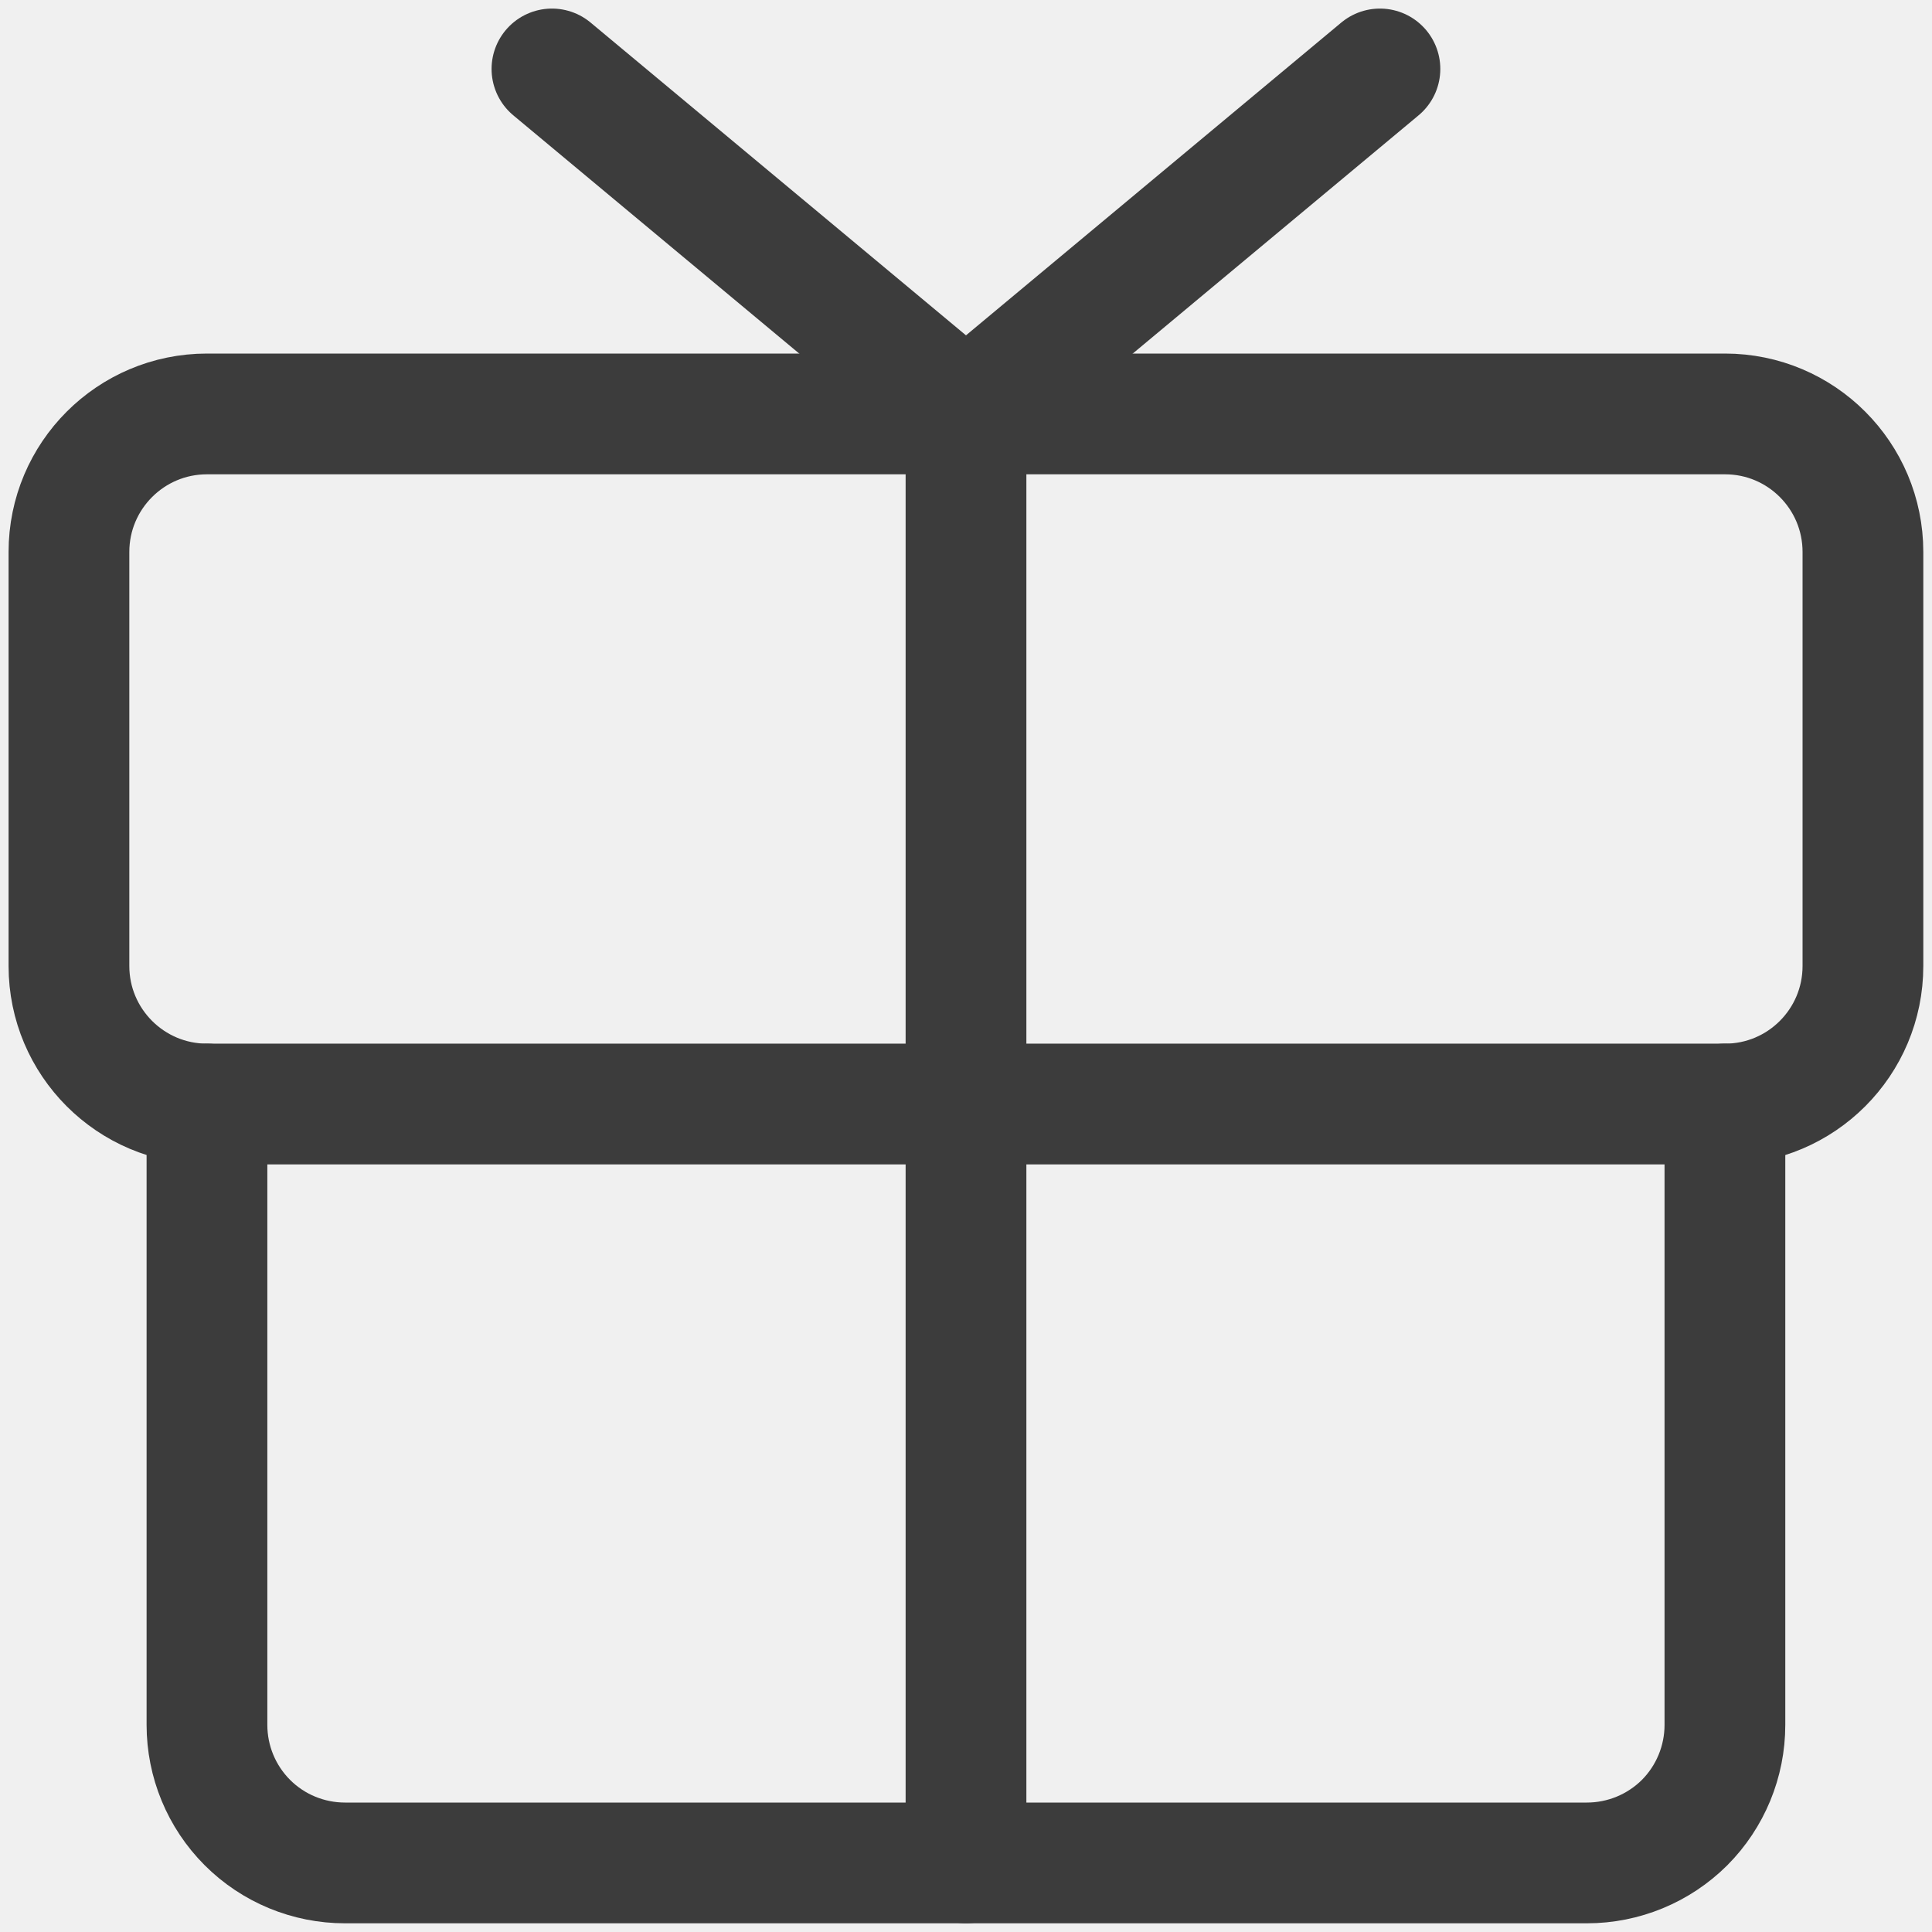
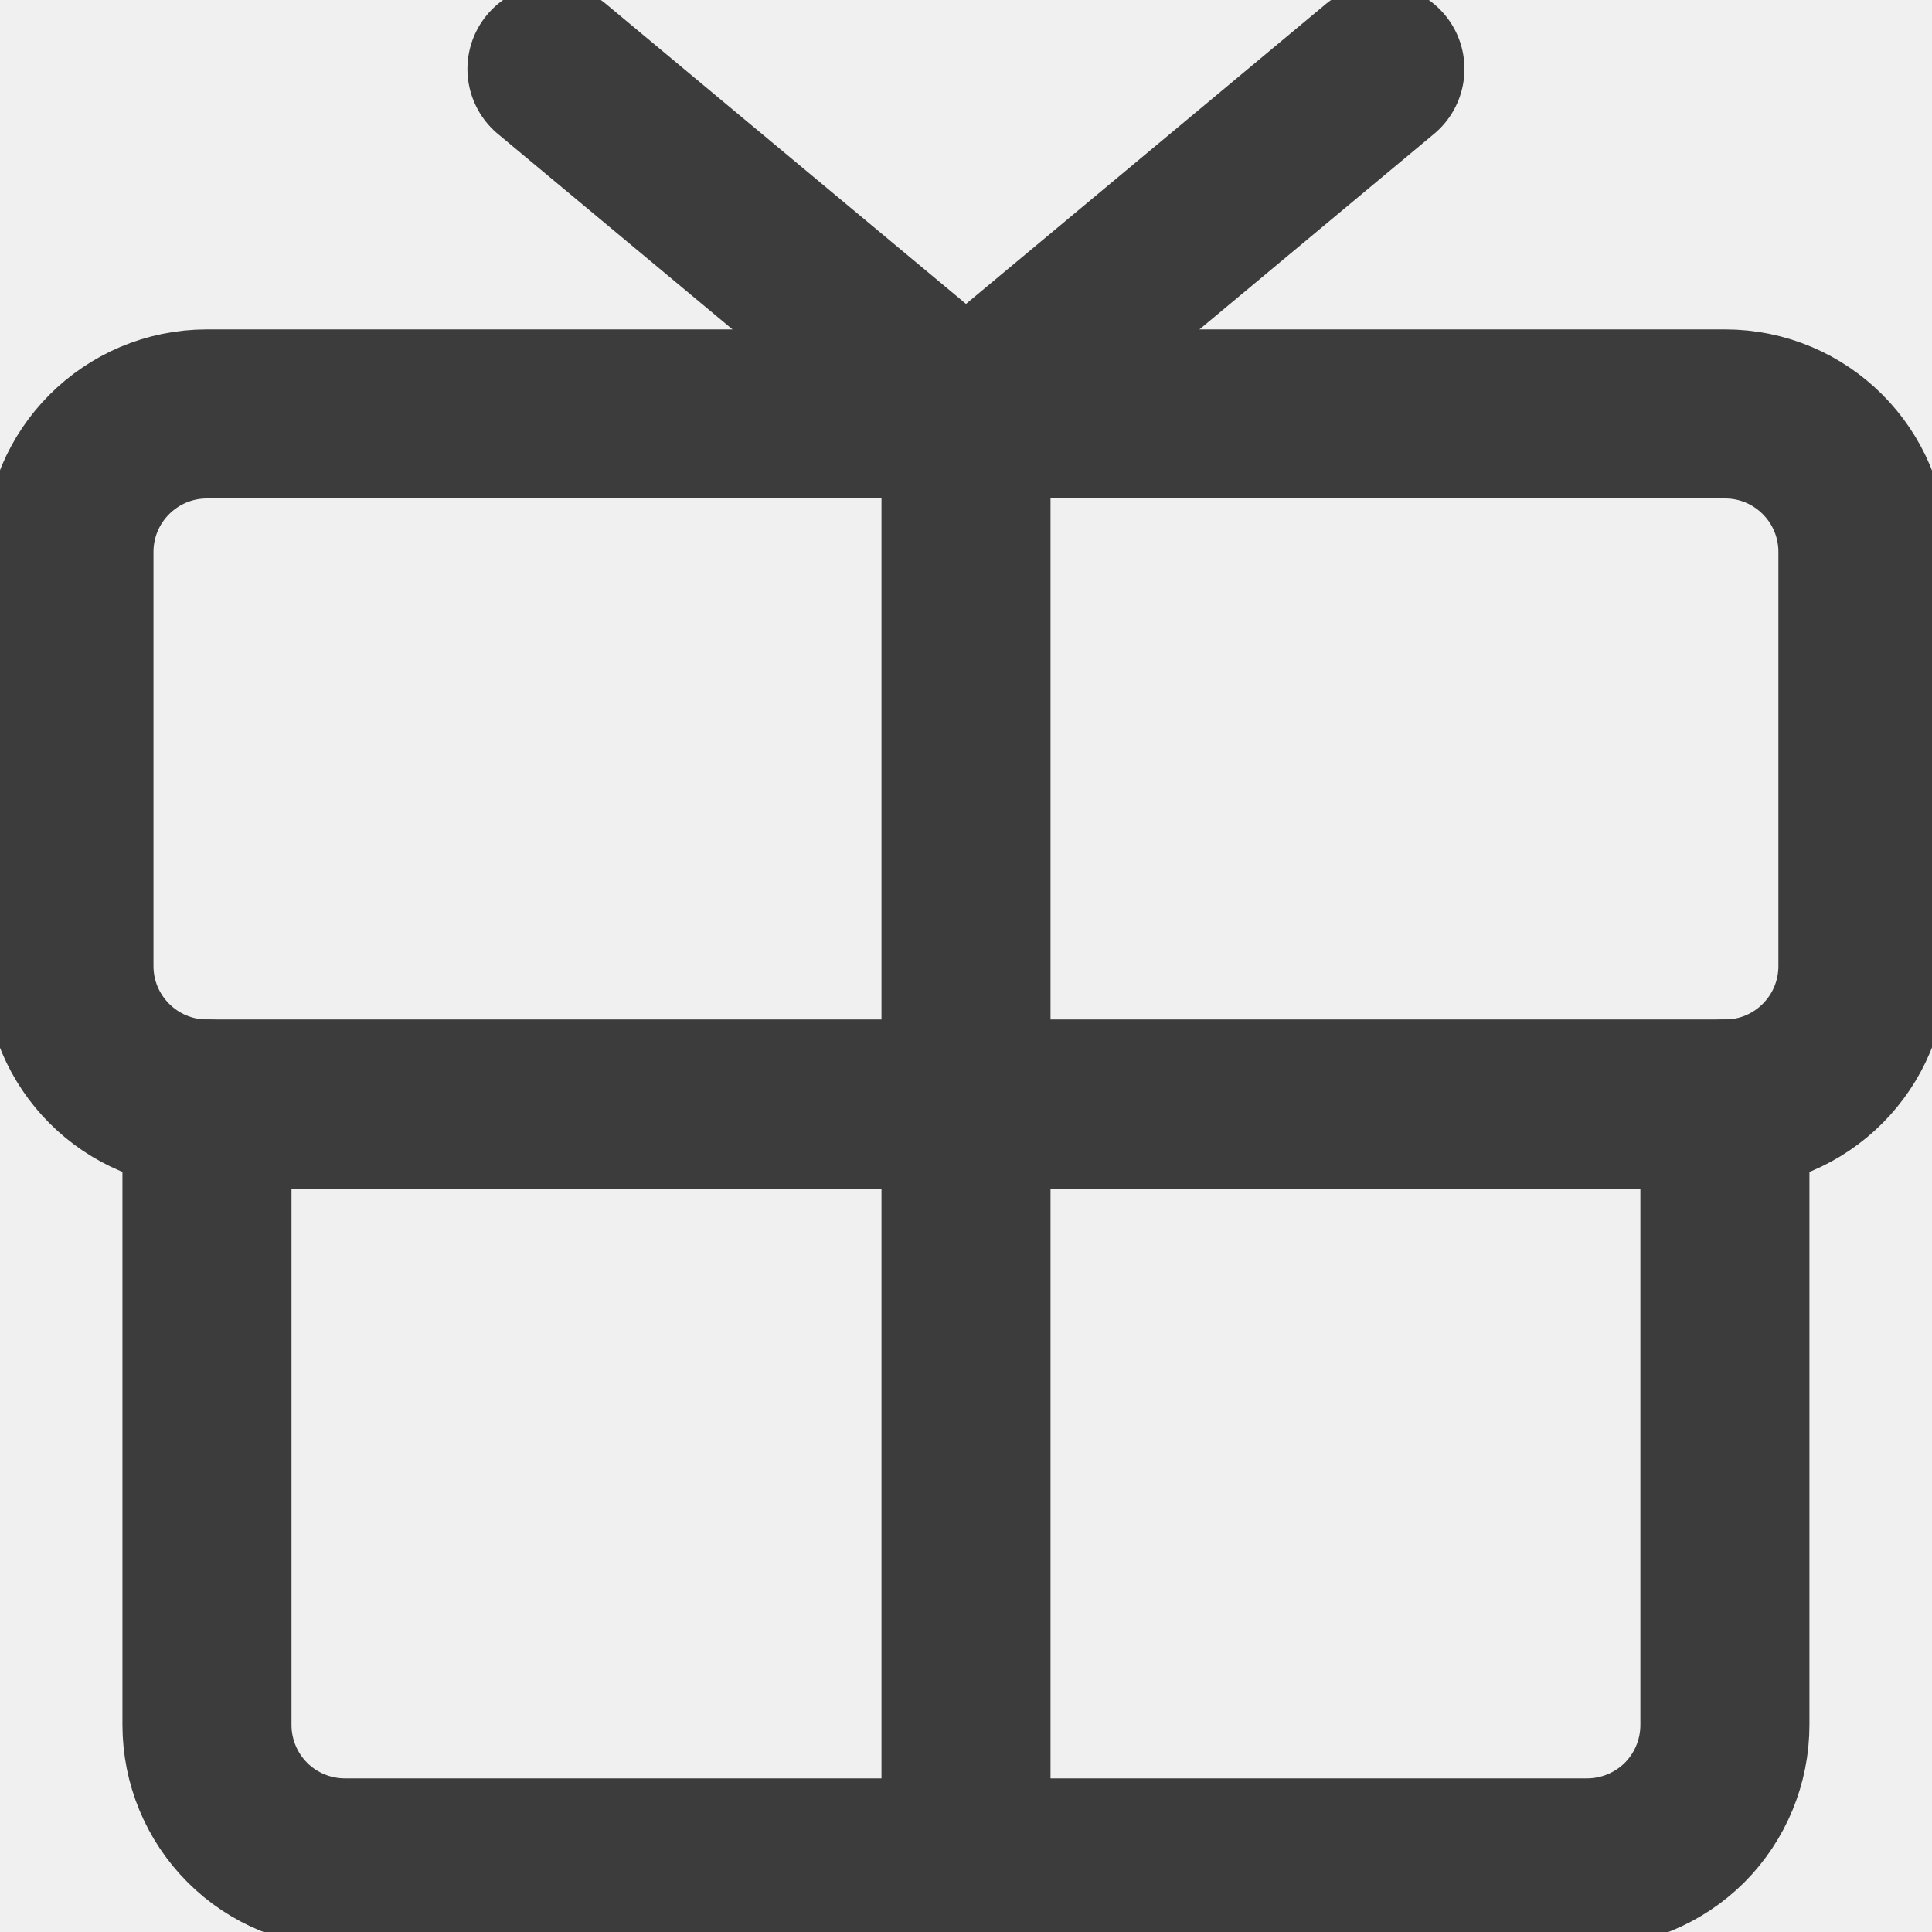
<svg xmlns="http://www.w3.org/2000/svg" width="16" height="16" viewBox="0 0 16 16" fill="none">
  <g clip-path="url(#clip0_2685_3354)">
-     <path d="M14.286 3.428H1.714C1.083 3.428 0.571 3.94 0.571 4.571V8C0.571 8.631 1.083 9.143 1.714 9.143H14.286C14.917 9.143 15.428 8.631 15.428 8V4.571C15.428 3.94 14.917 3.428 14.286 3.428Z" stroke="#3C3C3C" stroke-linecap="round" stroke-linejoin="round" />
-     <path d="M14.285 9.143V14.285C14.285 14.588 14.165 14.879 13.951 15.094C13.736 15.308 13.445 15.428 13.142 15.428H2.857C2.554 15.428 2.263 15.308 2.049 15.094C1.834 14.879 1.714 14.588 1.714 14.285V9.143" stroke="#3C3C3C" stroke-linecap="round" stroke-linejoin="round" />
-     <path d="M8 3.428V15.428" stroke="#3C3C3C" stroke-linecap="round" stroke-linejoin="round" />
-     <path d="M11.428 0.571L8 3.428L4.571 0.571" stroke="#3C3C3C" stroke-linecap="round" stroke-linejoin="round" />
+     <path d="M14.286 3.428H1.714C1.083 3.428 0.571 3.94 0.571 4.571V8C0.571 8.631 1.083 9.143 1.714 9.143H14.286C14.917 9.143 15.428 8.631 15.428 8V4.571C15.428 3.94 14.917 3.428 14.286 3.428Z" stroke="#3C3C3C" stroke-width="1.4" stroke-linecap="round" stroke-linejoin="round" />
+     <path d="M14.285 9.143V14.285C14.285 14.588 14.165 14.879 13.951 15.094C13.736 15.308 13.445 15.428 13.142 15.428H2.857C2.554 15.428 2.263 15.308 2.049 15.094C1.834 14.879 1.714 14.588 1.714 14.285V9.143" stroke="#3C3C3C" stroke-width="1.4" stroke-linecap="round" stroke-linejoin="round" />
+     <path d="M8 3.428V15.428" stroke="#3C3C3C" stroke-width="1.4" stroke-linecap="round" stroke-linejoin="round" />
+     <path d="M11.428 0.571L8 3.428L4.571 0.571" stroke="#3C3C3C" stroke-width="1.4" stroke-linecap="round" stroke-linejoin="round" />
  </g>
  <defs>
    <clipPath id="clip0_2685_3354">
      <rect width="16" height="16" fill="white" />
    </clipPath>
  </defs>
</svg>
